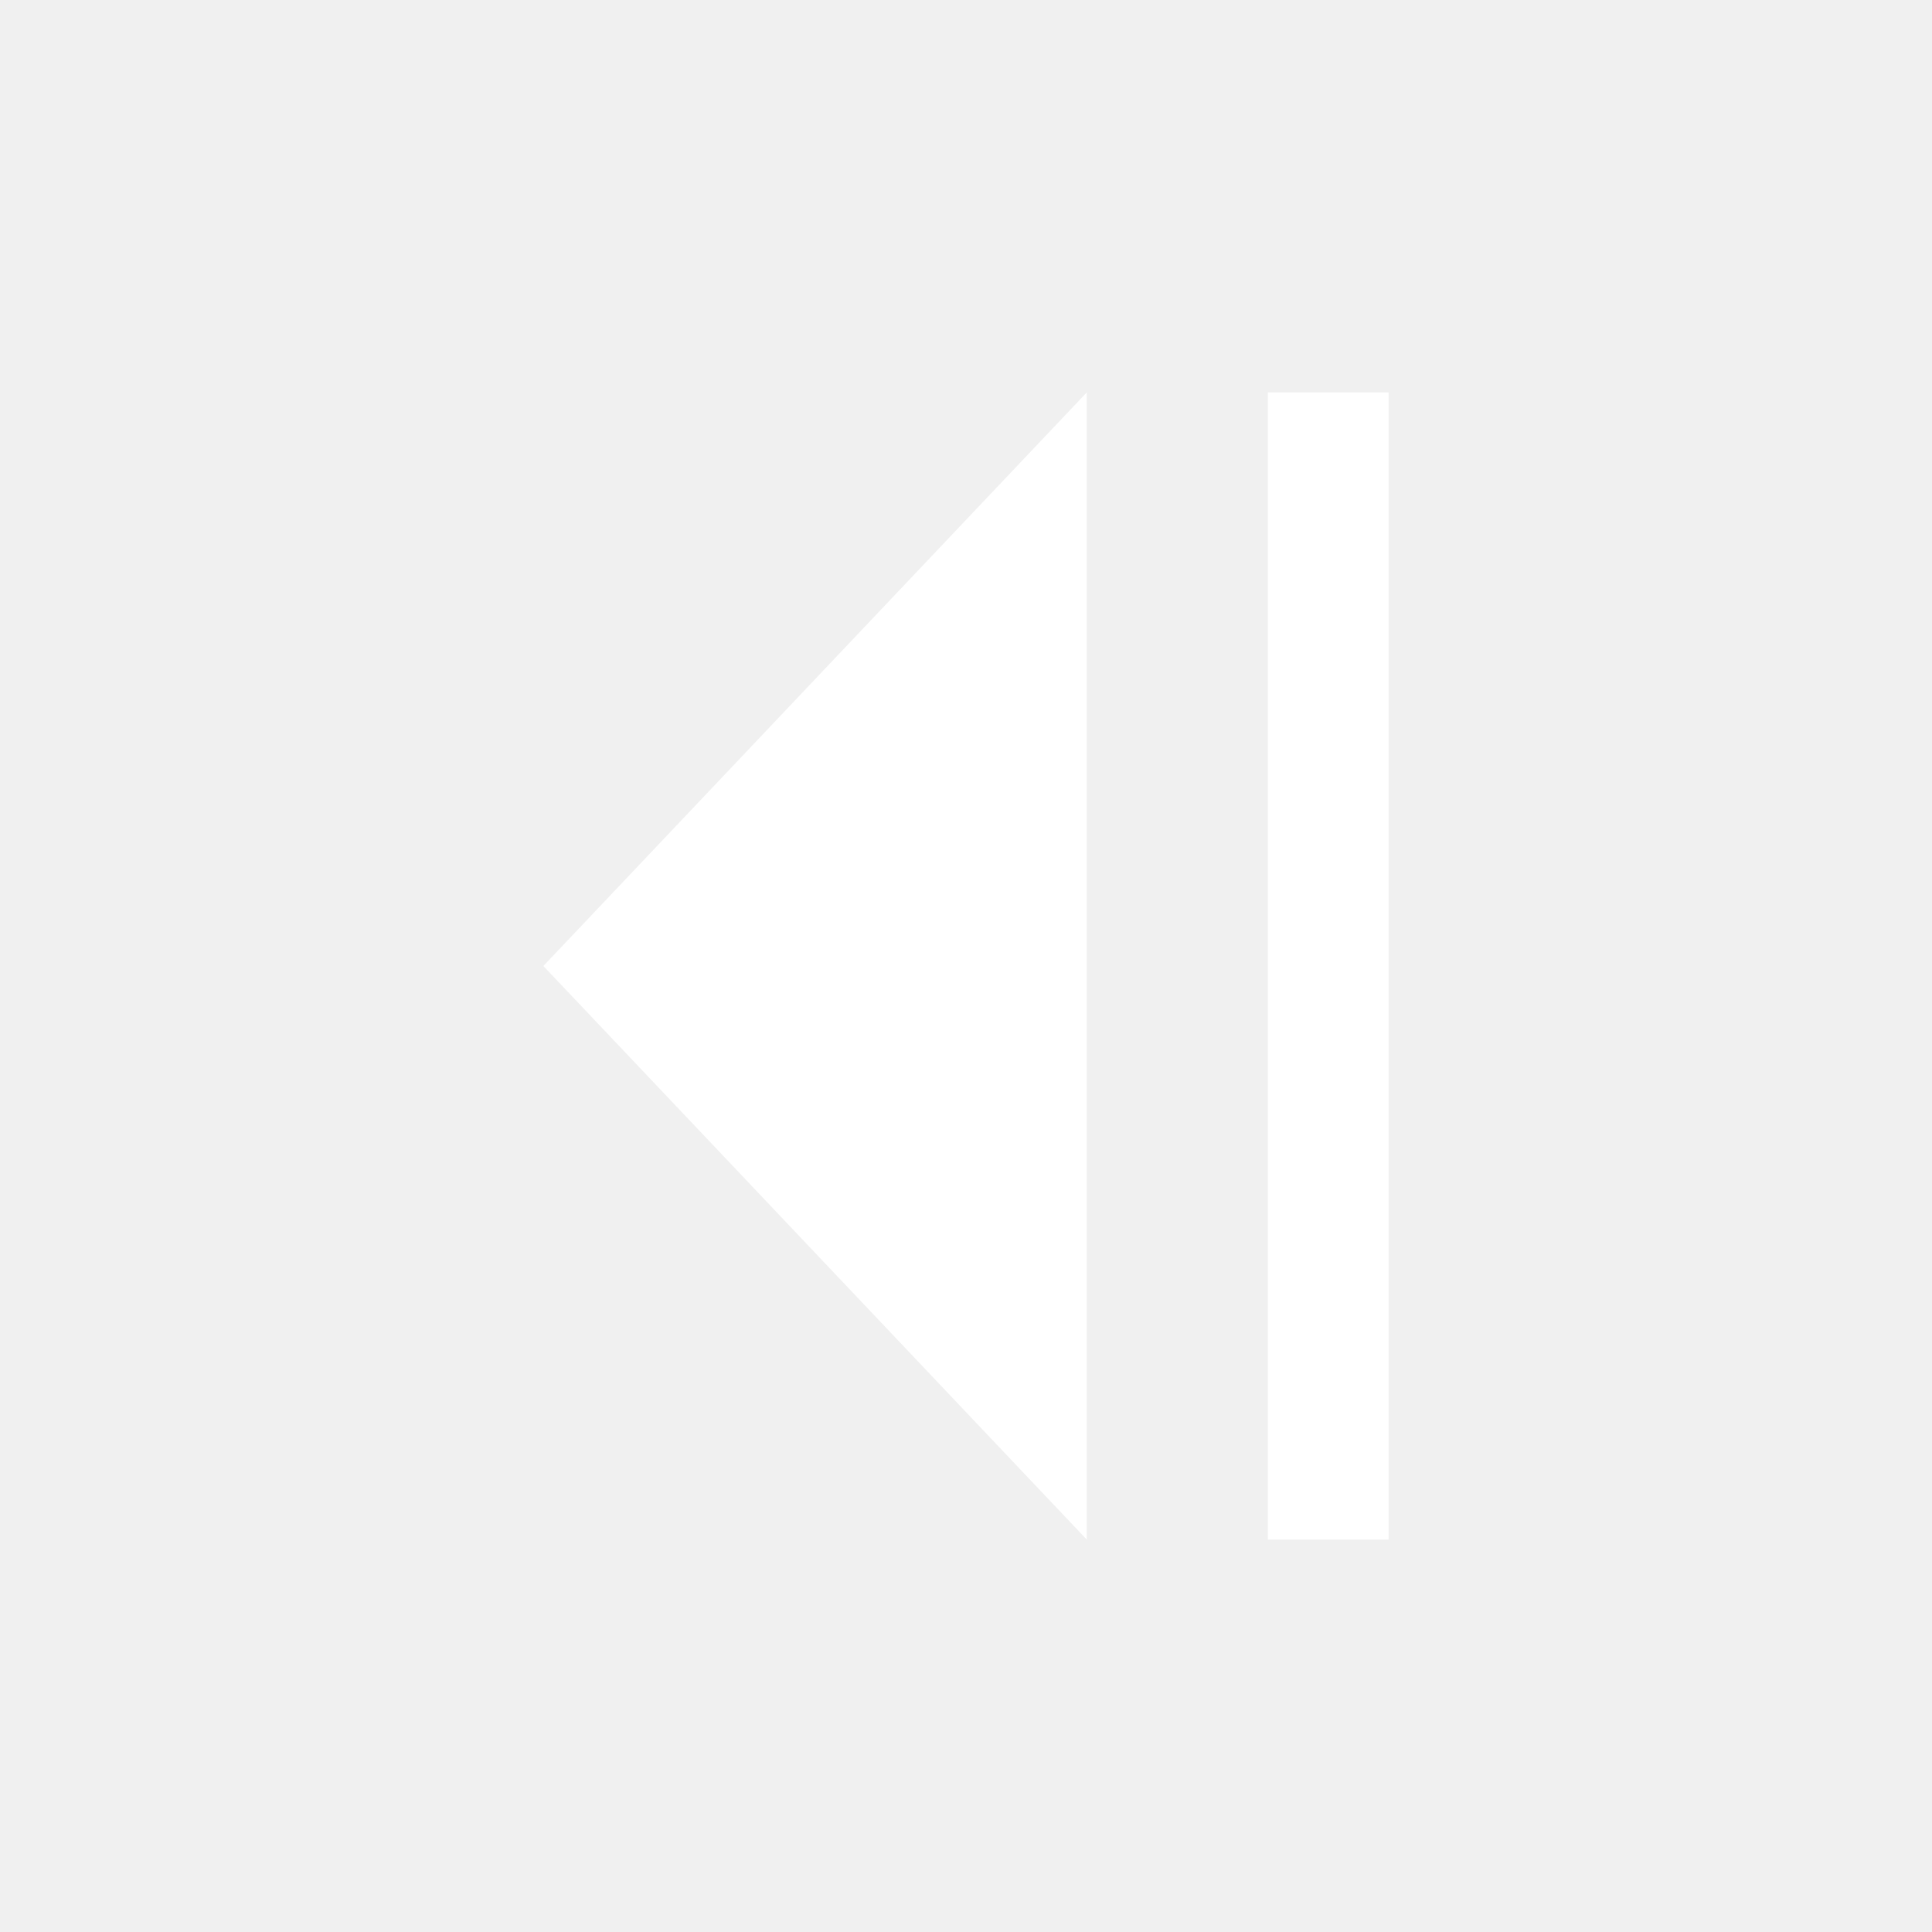
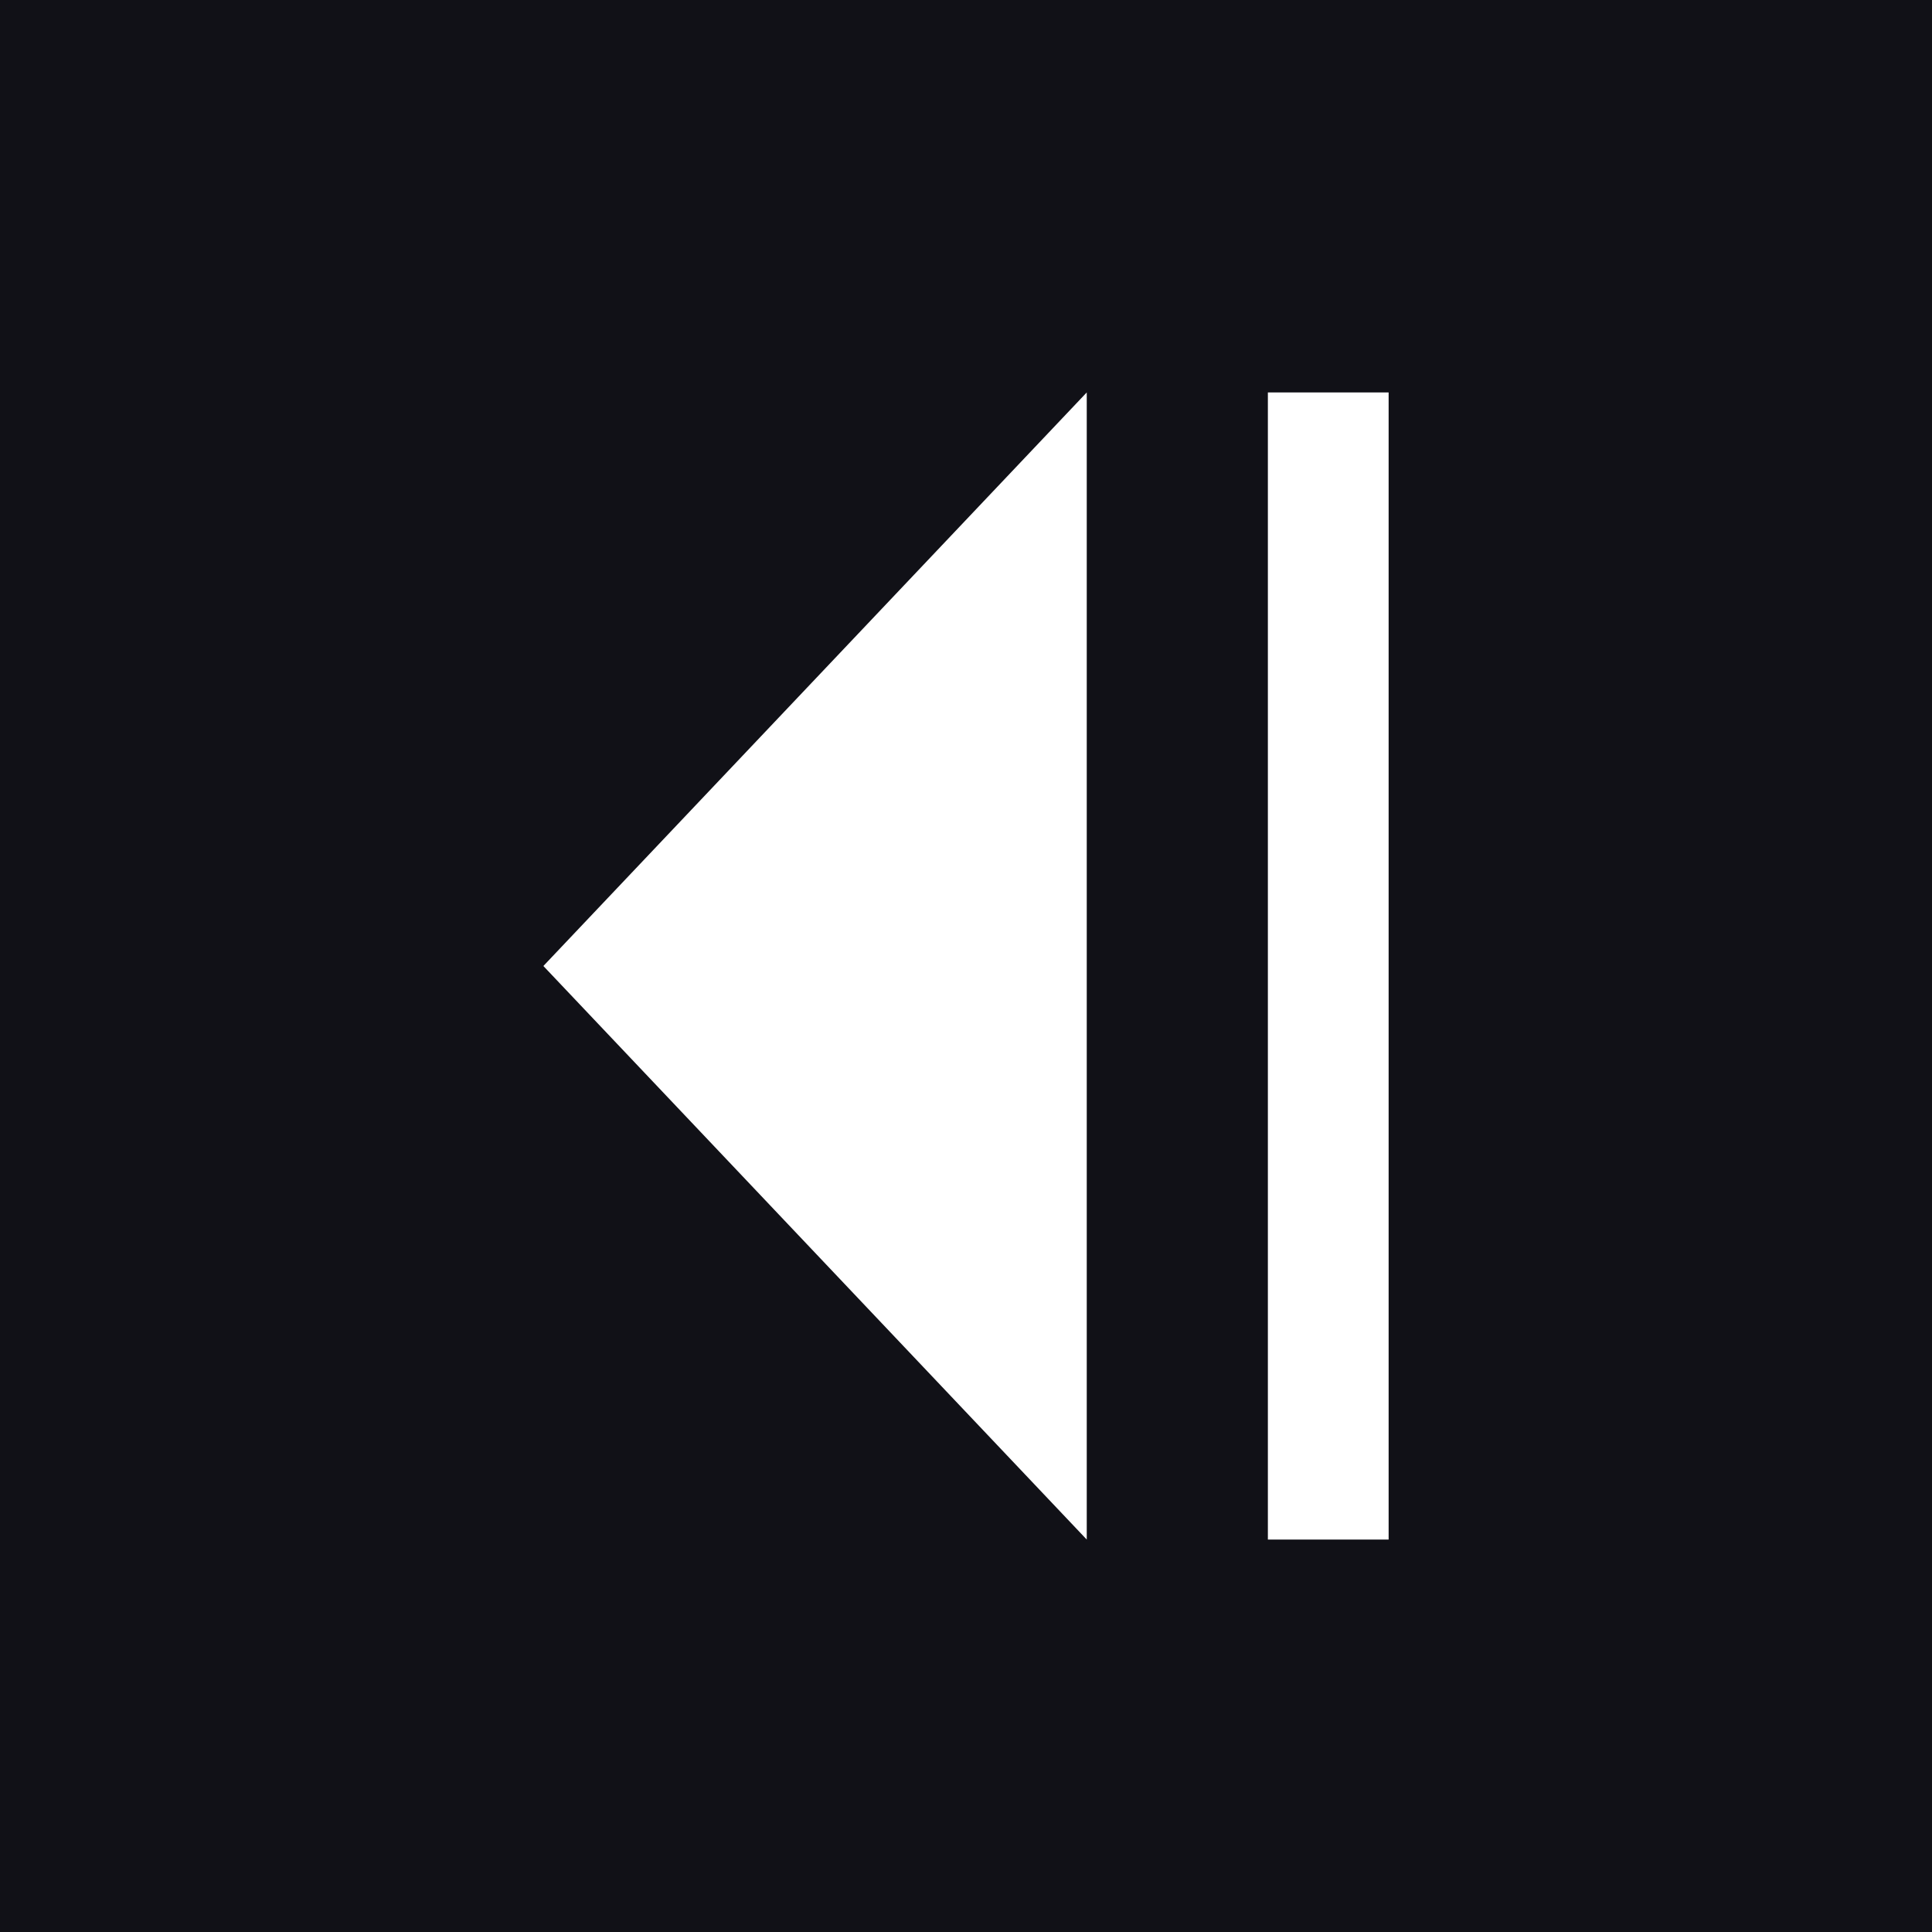
- <svg xmlns="http://www.w3.org/2000/svg" width="32" height="32" id="svg2" version="1.1">
-   <defs id="defs4" />
-   <g id="layer1" transform="translate(0,-1020.362)">
-     <path id="path3645" d="m 18,1026.862 0,19 -9,-9.5 9,-9.5 z" style="fill:#ffffff;stroke:none" />
-     <path id="path3647" d="m 22,1026.862 0,19" style="fill:none;stroke:#ffffff;stroke-width:2;stroke-linecap:butt;stroke-linejoin:miter;stroke-miterlimit:4;stroke-opacity:1;stroke-dasharray:none" />
-   </g>
+ <svg xmlns="http://www.w3.org/2000/svg" width="32" height="32">
+   <rect style="fill:#111117" width="32" height="32" x="0" y="0" />
+   <path style="fill:#ffffff" d="m 18,6.5 0,19 -9,-9.5 9,-9.5 z" />
+   <path style="stroke:#ffffff;stroke-width:2" d="m 22,6.5 0,19" />
</svg>
